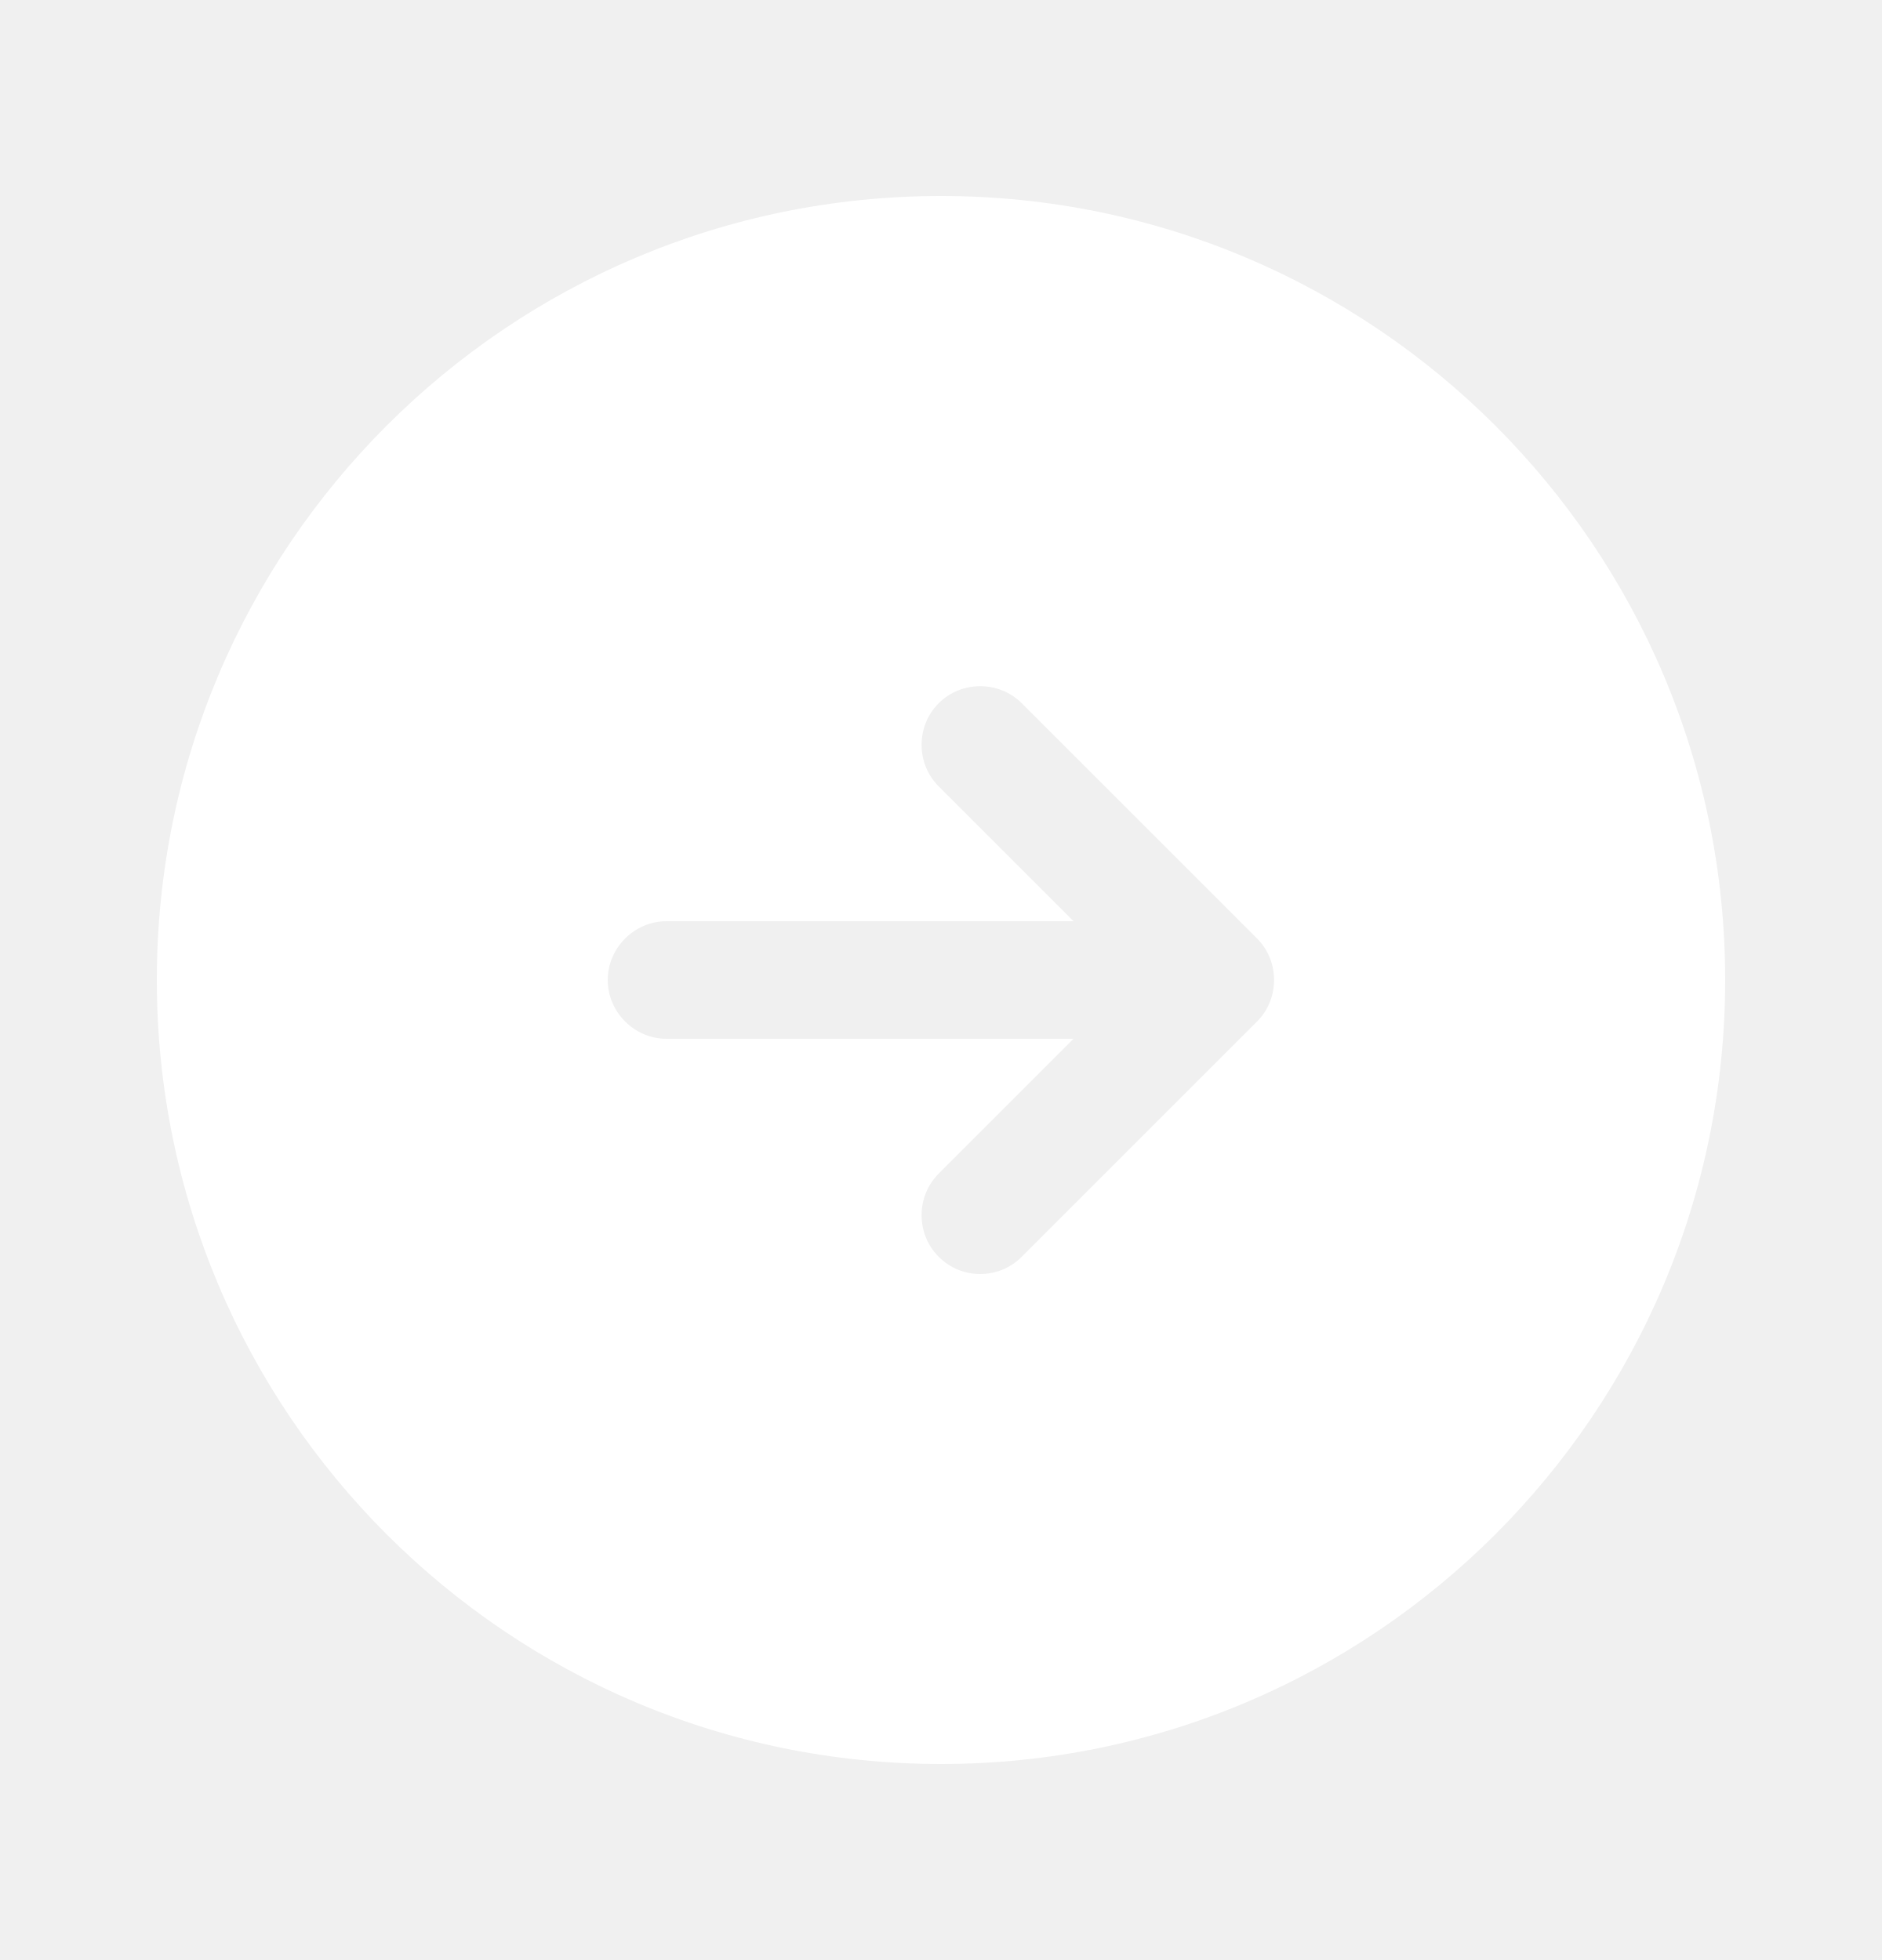
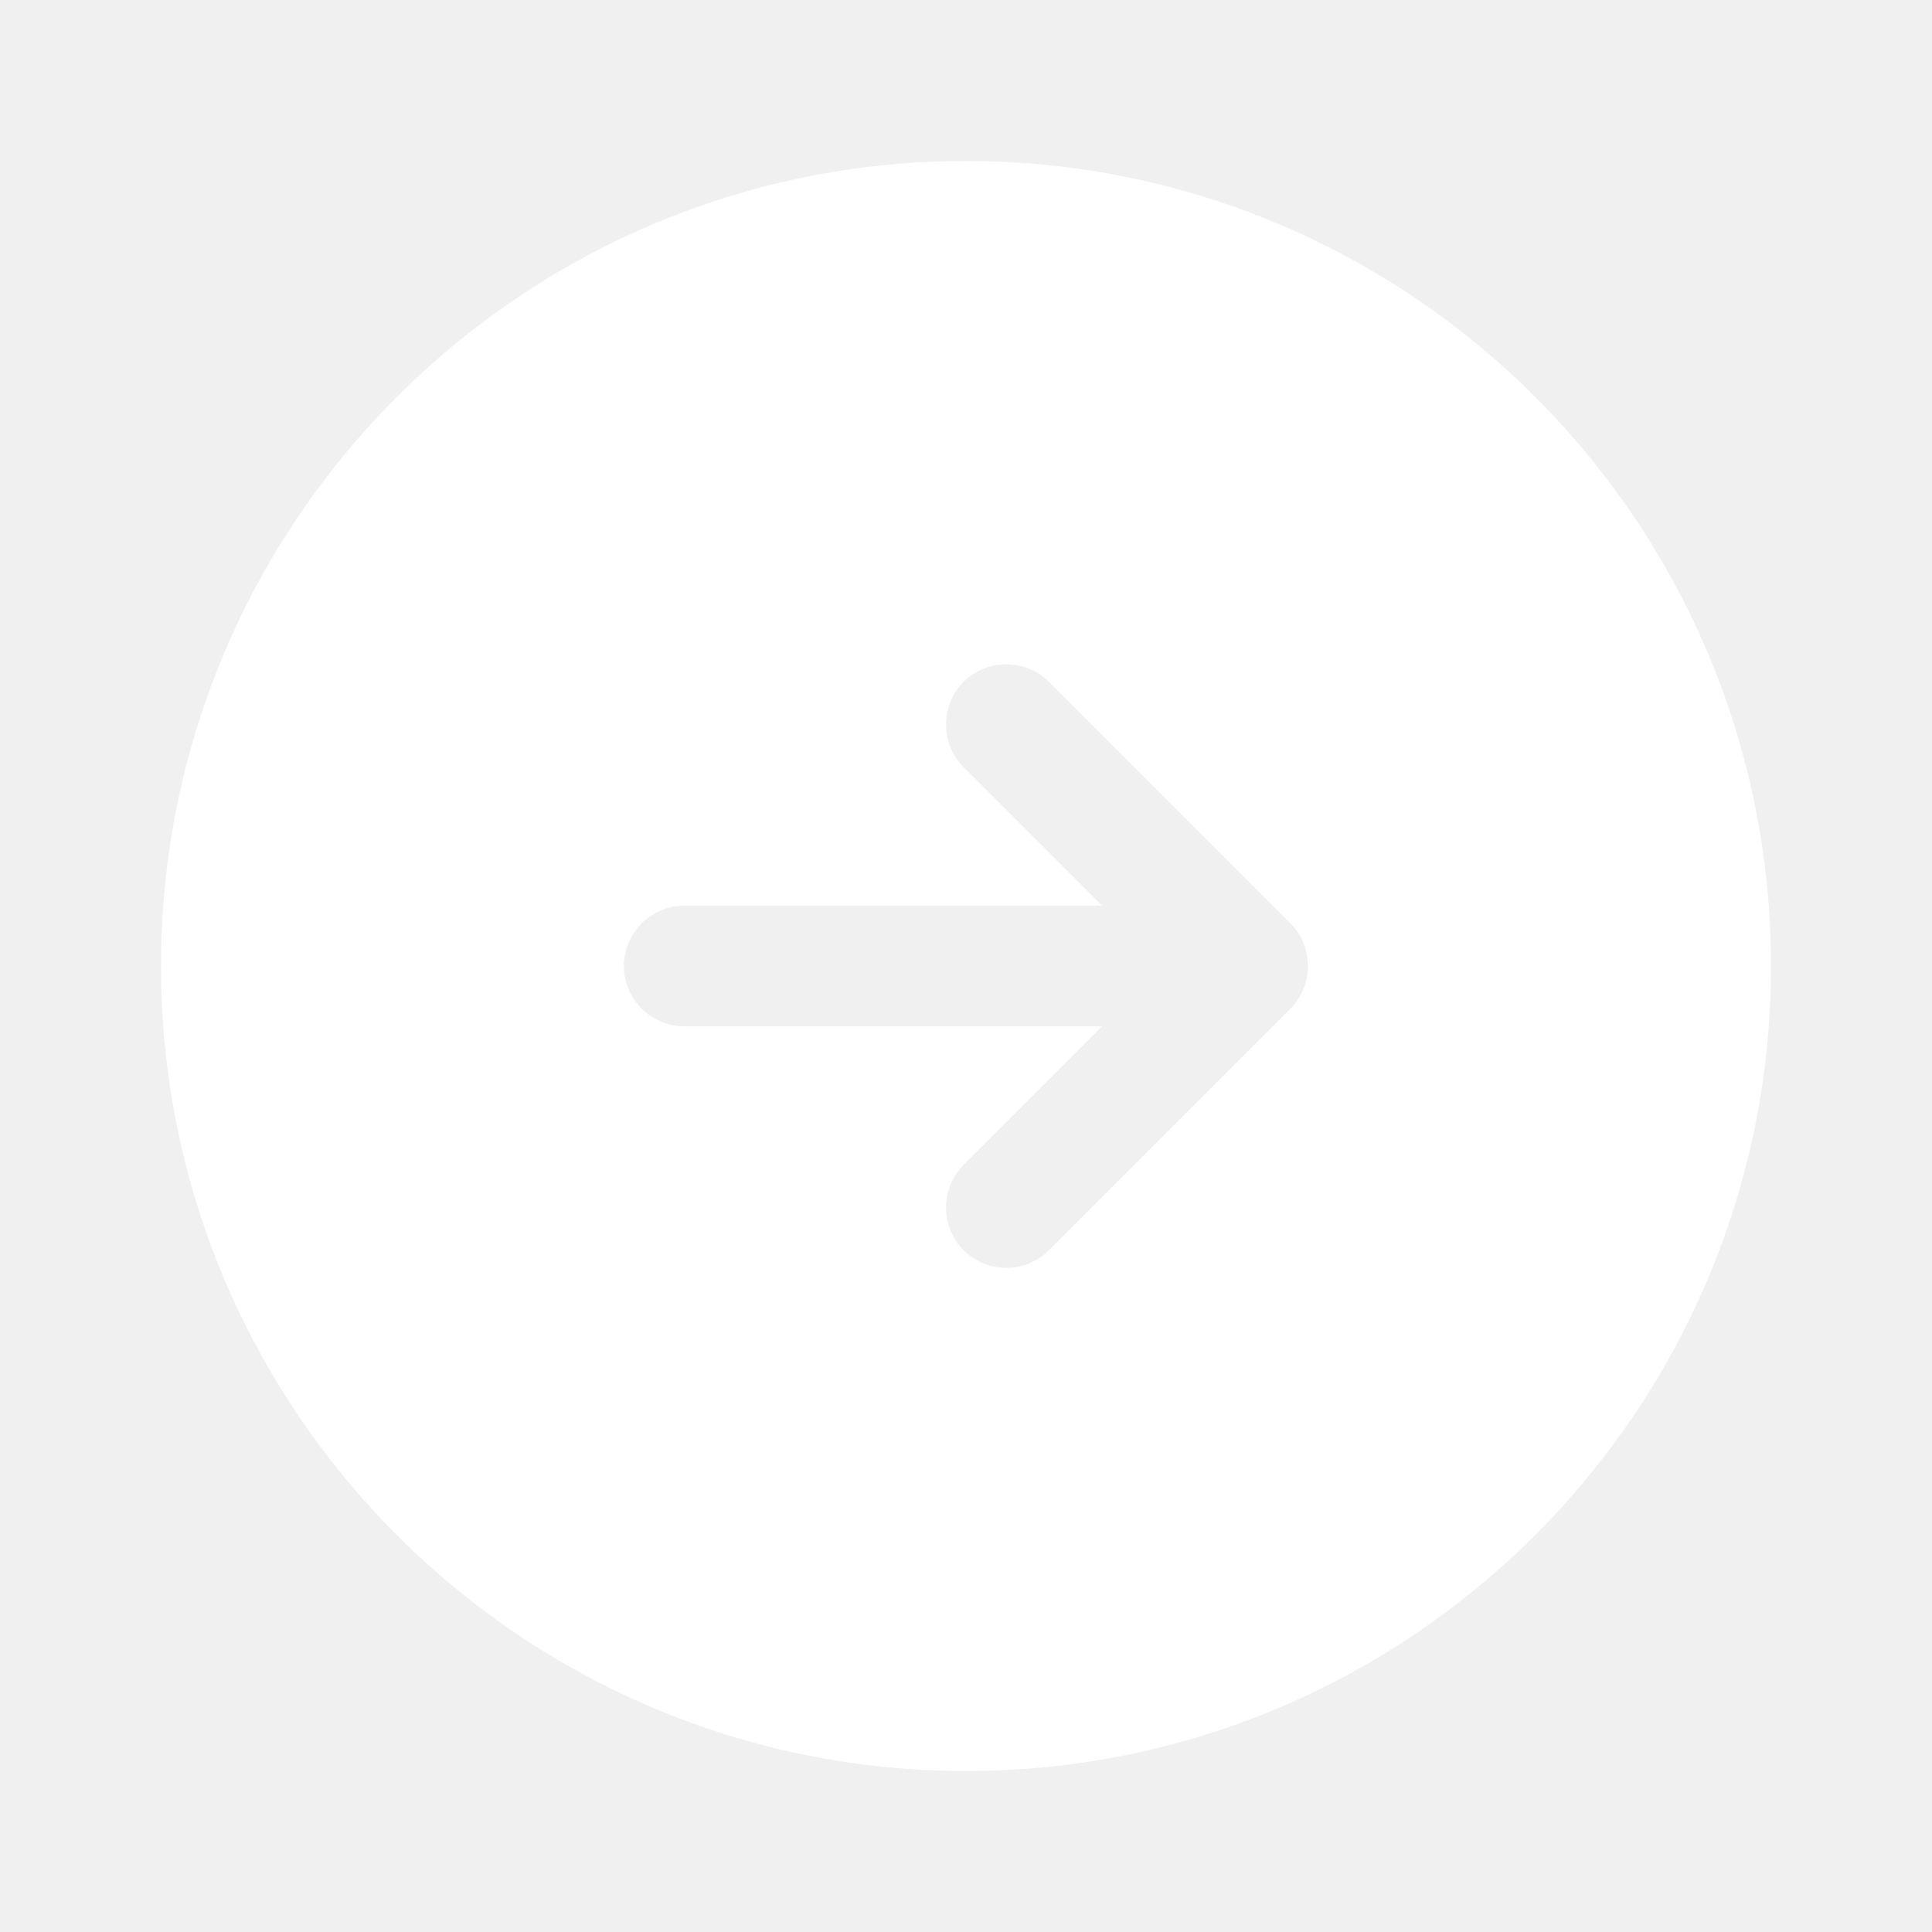
- <svg xmlns="http://www.w3.org/2000/svg" width="24" height="25" viewBox="0 0 24 25" fill="none">
-   <path d="M12 2.5C6.48 2.5 2 6.98 2 12.5C2 18.02 6.48 22.5 12 22.5C17.52 22.5 22 18.02 22 12.5C22 6.98 17.52 2.5 12 2.5ZM16.03 13.03L13.03 16.03C12.88 16.18 12.69 16.25 12.5 16.25C12.31 16.25 12.12 16.18 11.97 16.03C11.68 15.74 11.68 15.26 11.97 14.97L13.69 13.25H8.5C8.09 13.25 7.75 12.91 7.75 12.5C7.75 12.09 8.09 11.75 8.5 11.75H13.69L11.97 10.03C11.68 9.74 11.68 9.26 11.97 8.97C12.26 8.68 12.74 8.68 13.03 8.97L16.03 11.97C16.32 12.26 16.32 12.74 16.03 13.03Z" fill="white" />
+ <svg xmlns="http://www.w3.org/2000/svg" width="24" height="24" viewBox="0 0 24 24" fill="none">
+   <path d="M12 2C6.48 2 2 6.48 2 12C2 17.52 6.48 22 12 22C17.52 22 22 17.52 22 12C22 6.48 17.52 2 12 2ZM16.03 12.53L13.03 15.53C12.88 15.68 12.69 15.75 12.5 15.75C12.31 15.75 12.12 15.68 11.97 15.53C11.68 15.24 11.68 14.76 11.97 14.47L13.69 12.75H8.5C8.09 12.75 7.75 12.41 7.75 12C7.75 11.59 8.09 11.25 8.5 11.25H13.69L11.97 9.53C11.68 9.24 11.68 8.76 11.97 8.47C12.26 8.18 12.74 8.18 13.03 8.47L16.03 11.47C16.32 11.76 16.32 12.24 16.03 12.53Z" fill="white" />
</svg>
